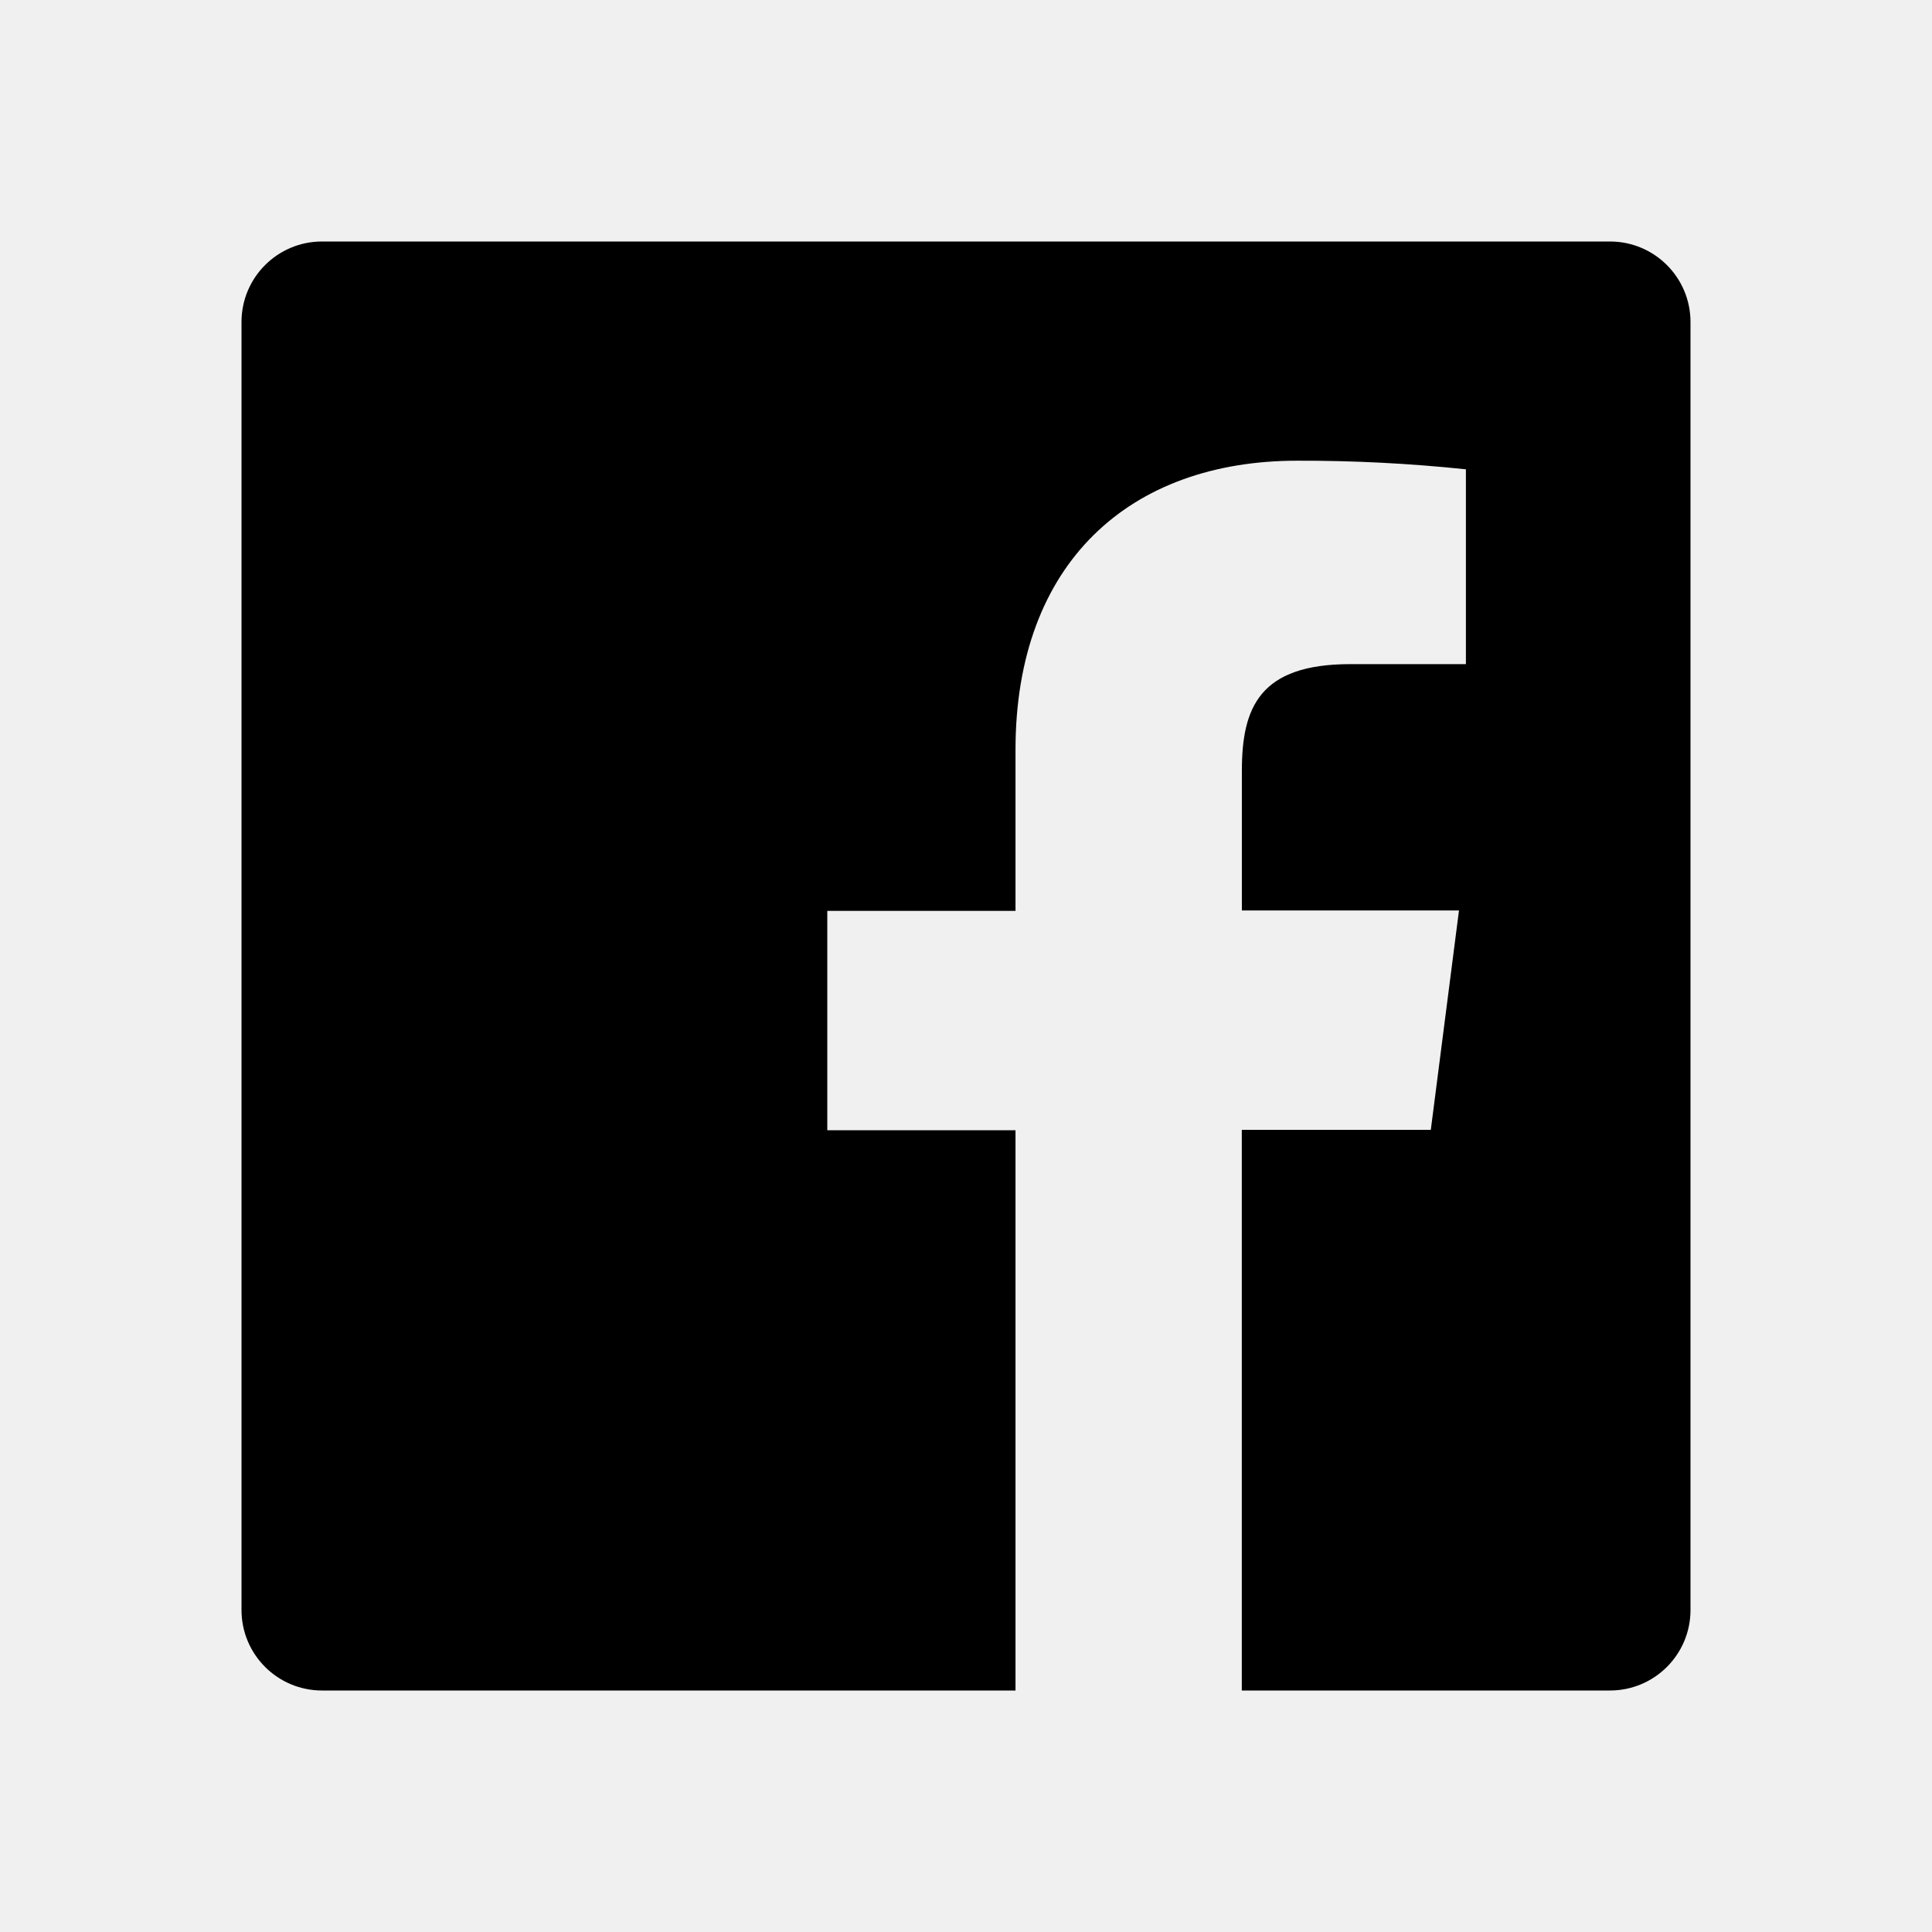
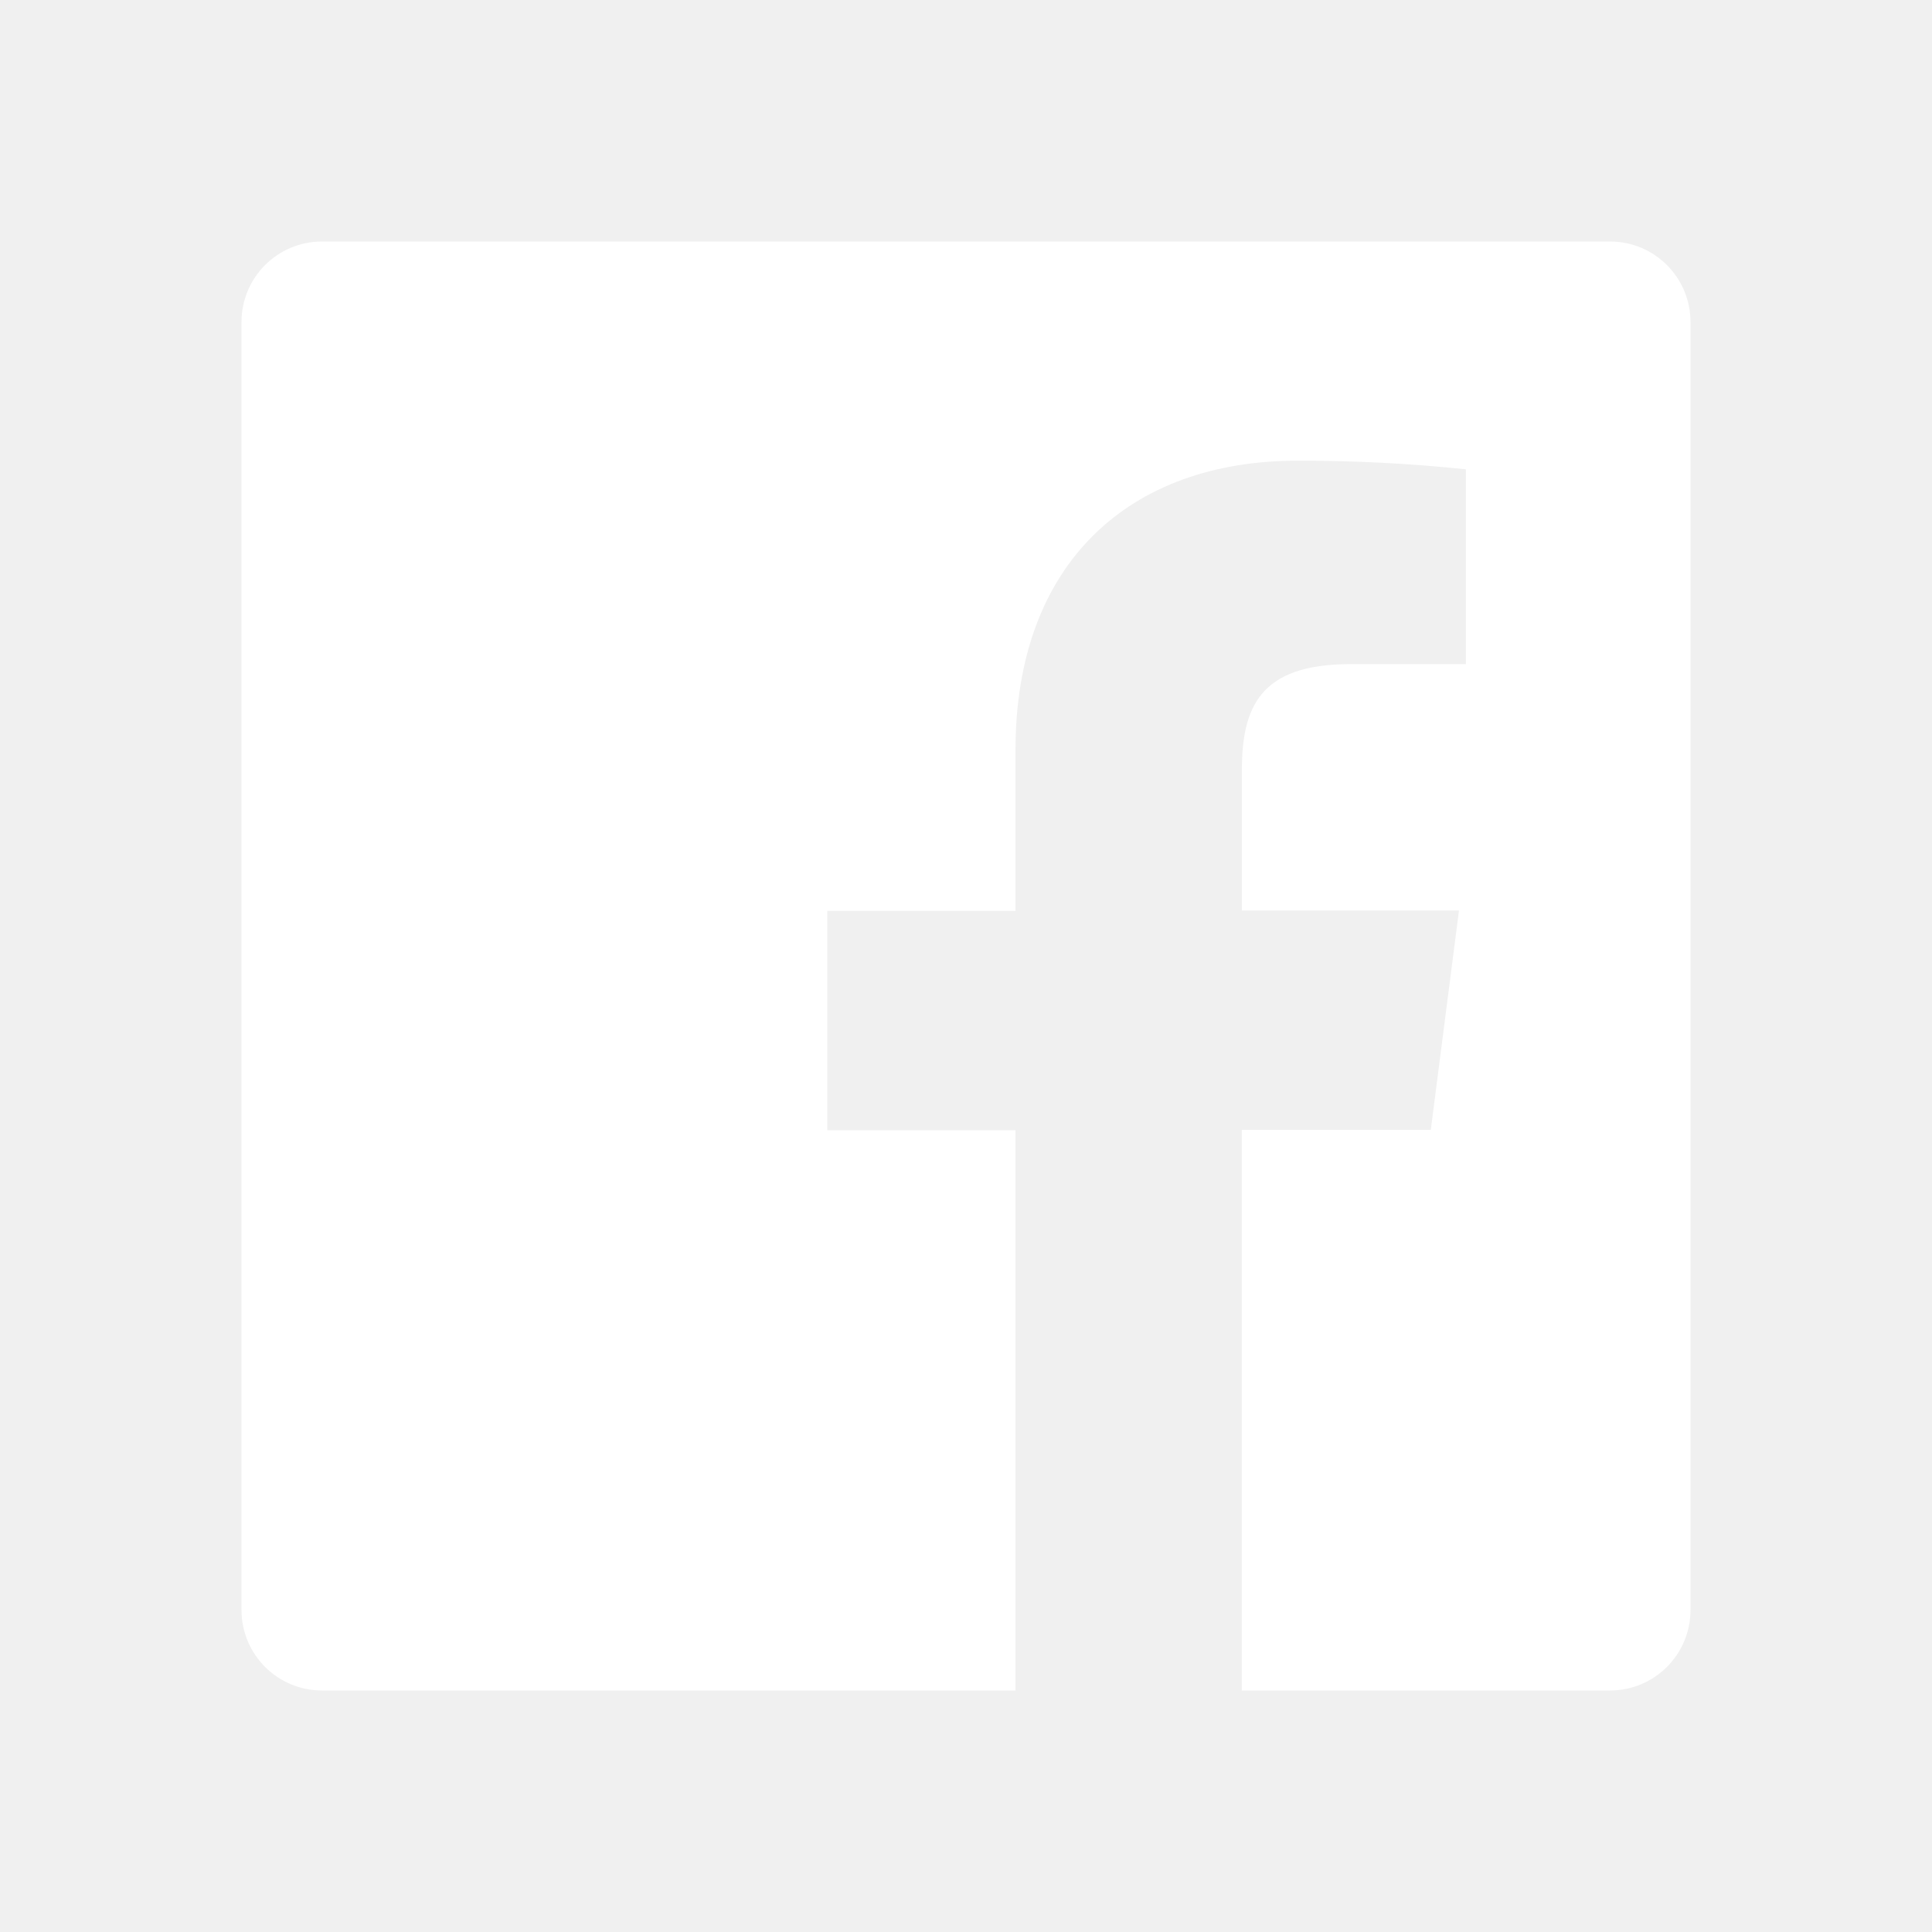
- <svg xmlns="http://www.w3.org/2000/svg" width="24" height="24" fill="black" viewBox="0 0 24 24">
+ <svg xmlns="http://www.w3.org/2000/svg" width="24" height="24" fill="white" viewBox="0 0 24 24">
  <path d="M20 3H4a1 1 0 0 0-1 1v16a1 1 0 0 0 1 1h8.615v-6.96h-2.338v-2.725h2.338v-2c0-2.325 1.42-3.592 3.5-3.592.699-.002 1.399.034 2.095.107v2.42h-1.435c-1.128 0-1.348.538-1.348 1.325v1.735h2.697l-.35 2.725h-2.348V21H20a1 1 0 0 0 1-1V4a1 1 0 0 0-1-1z" />
</svg>
